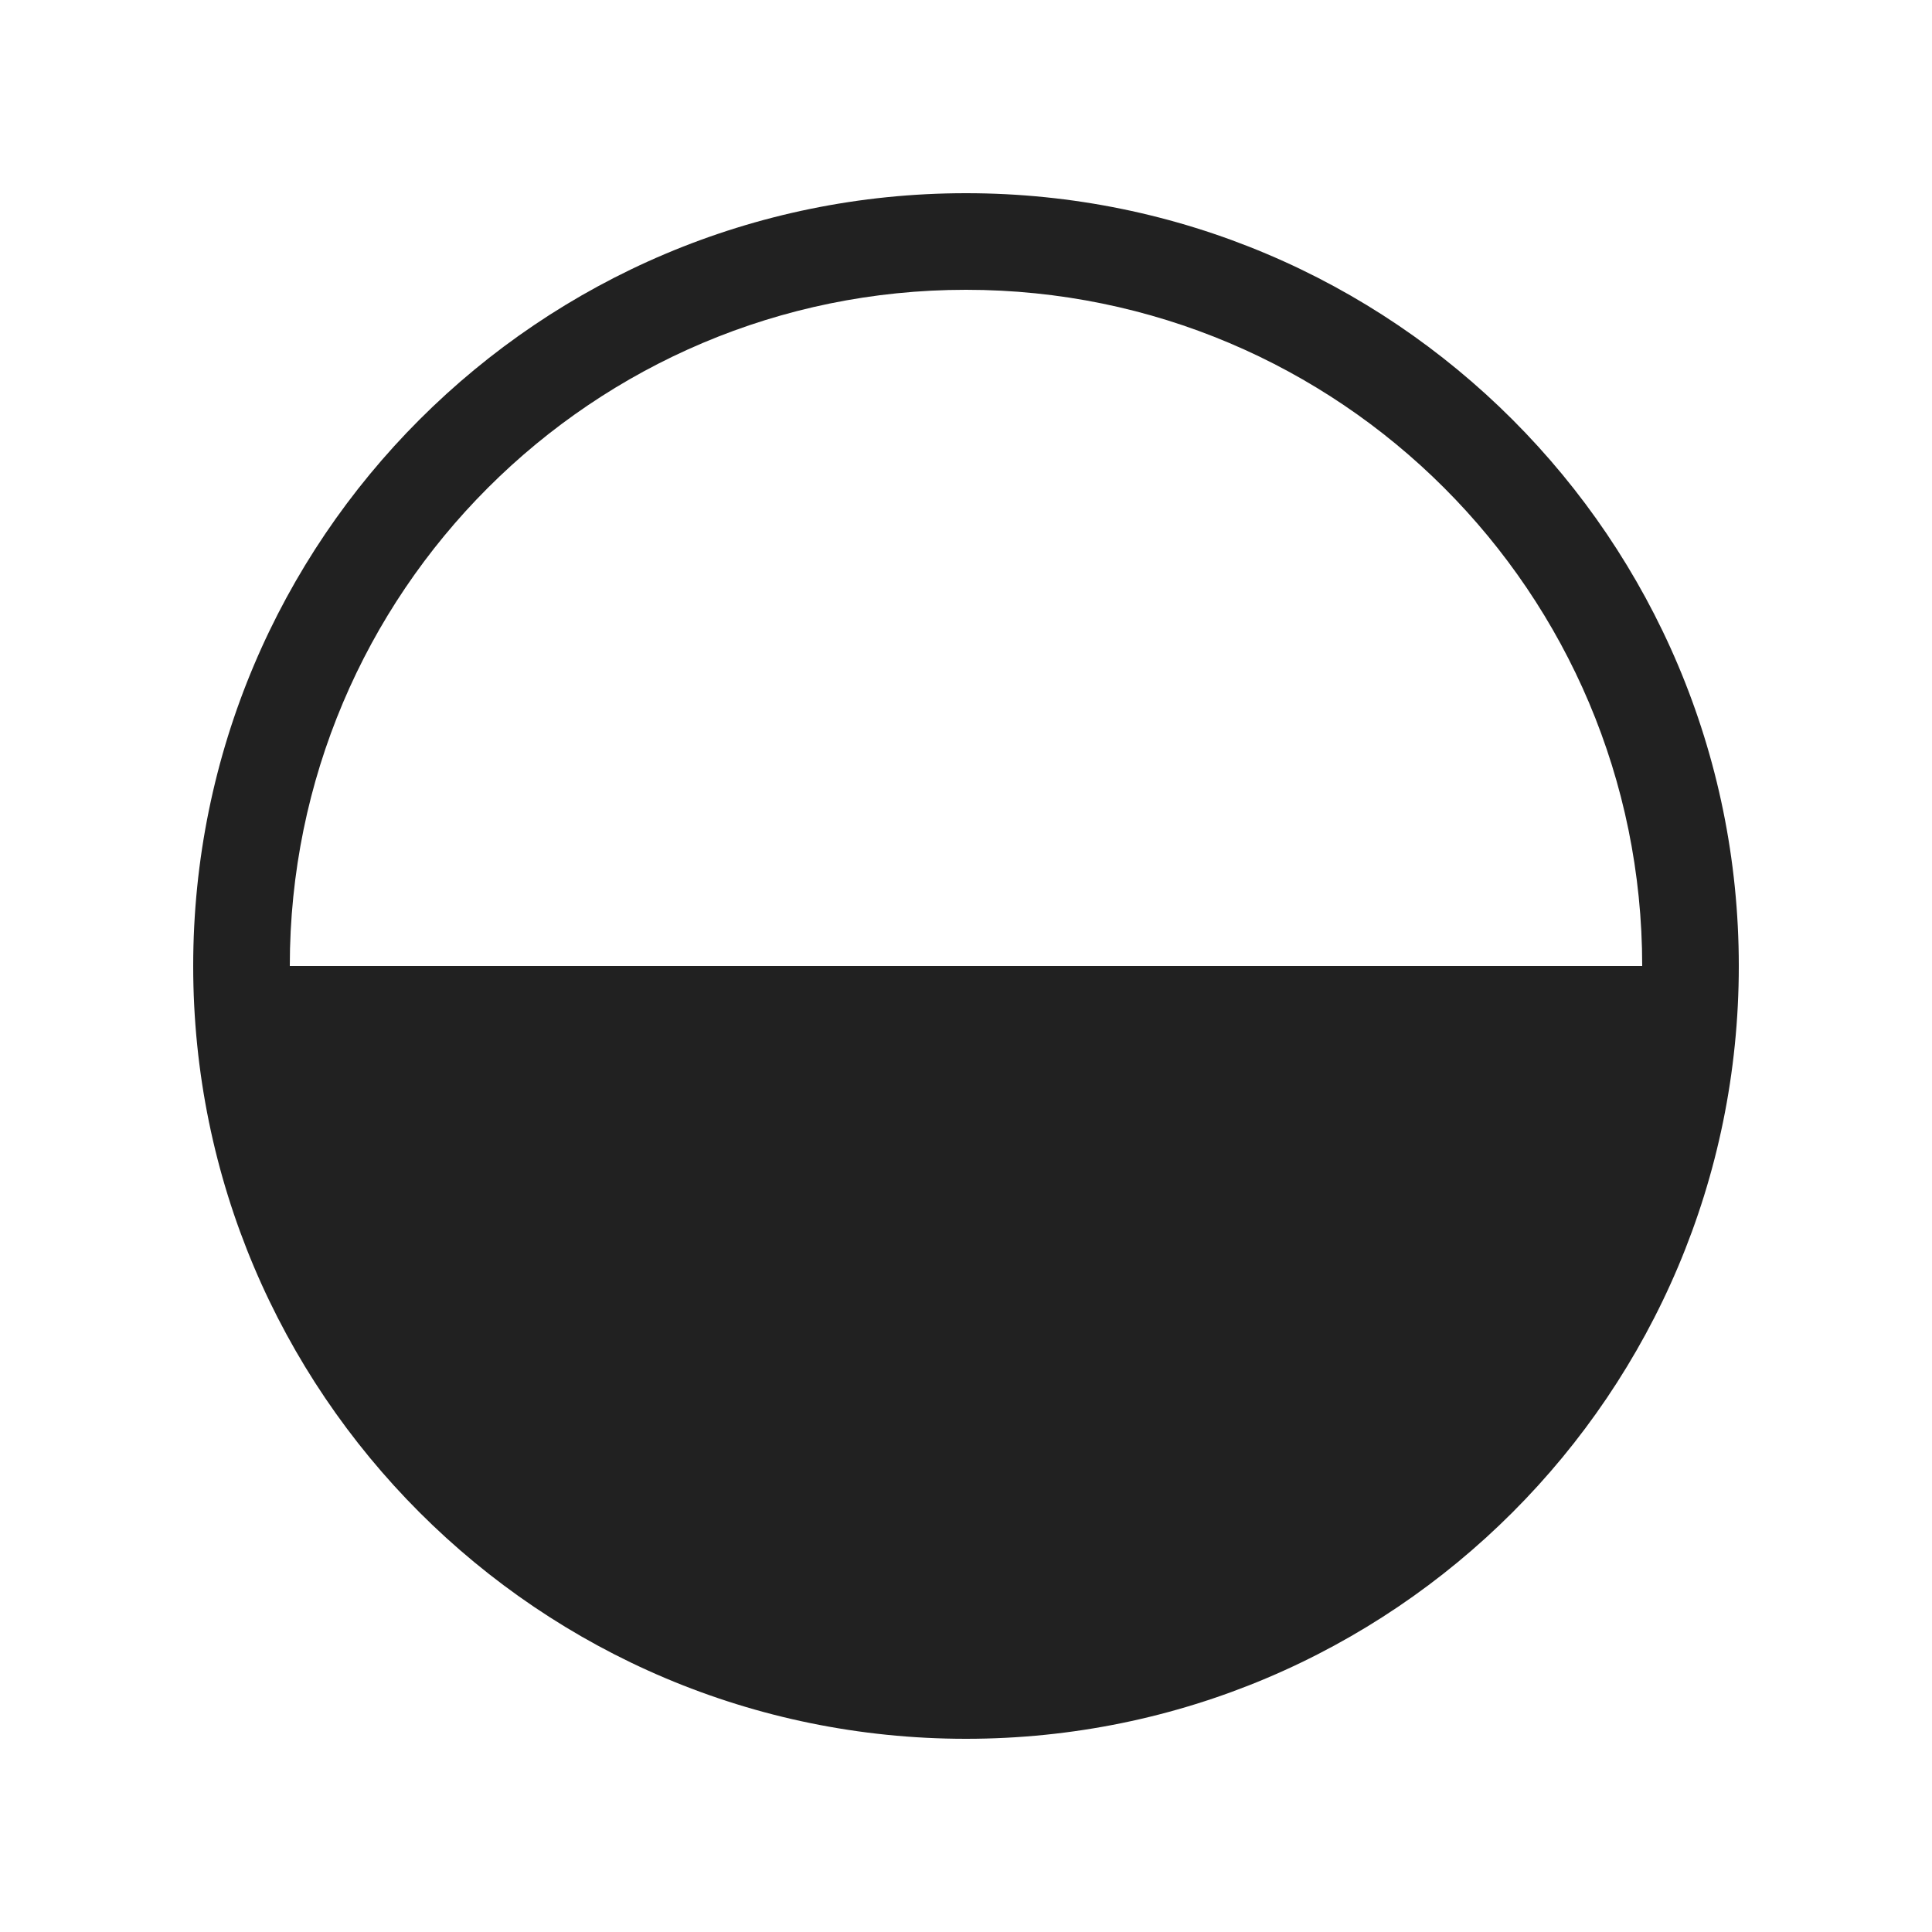
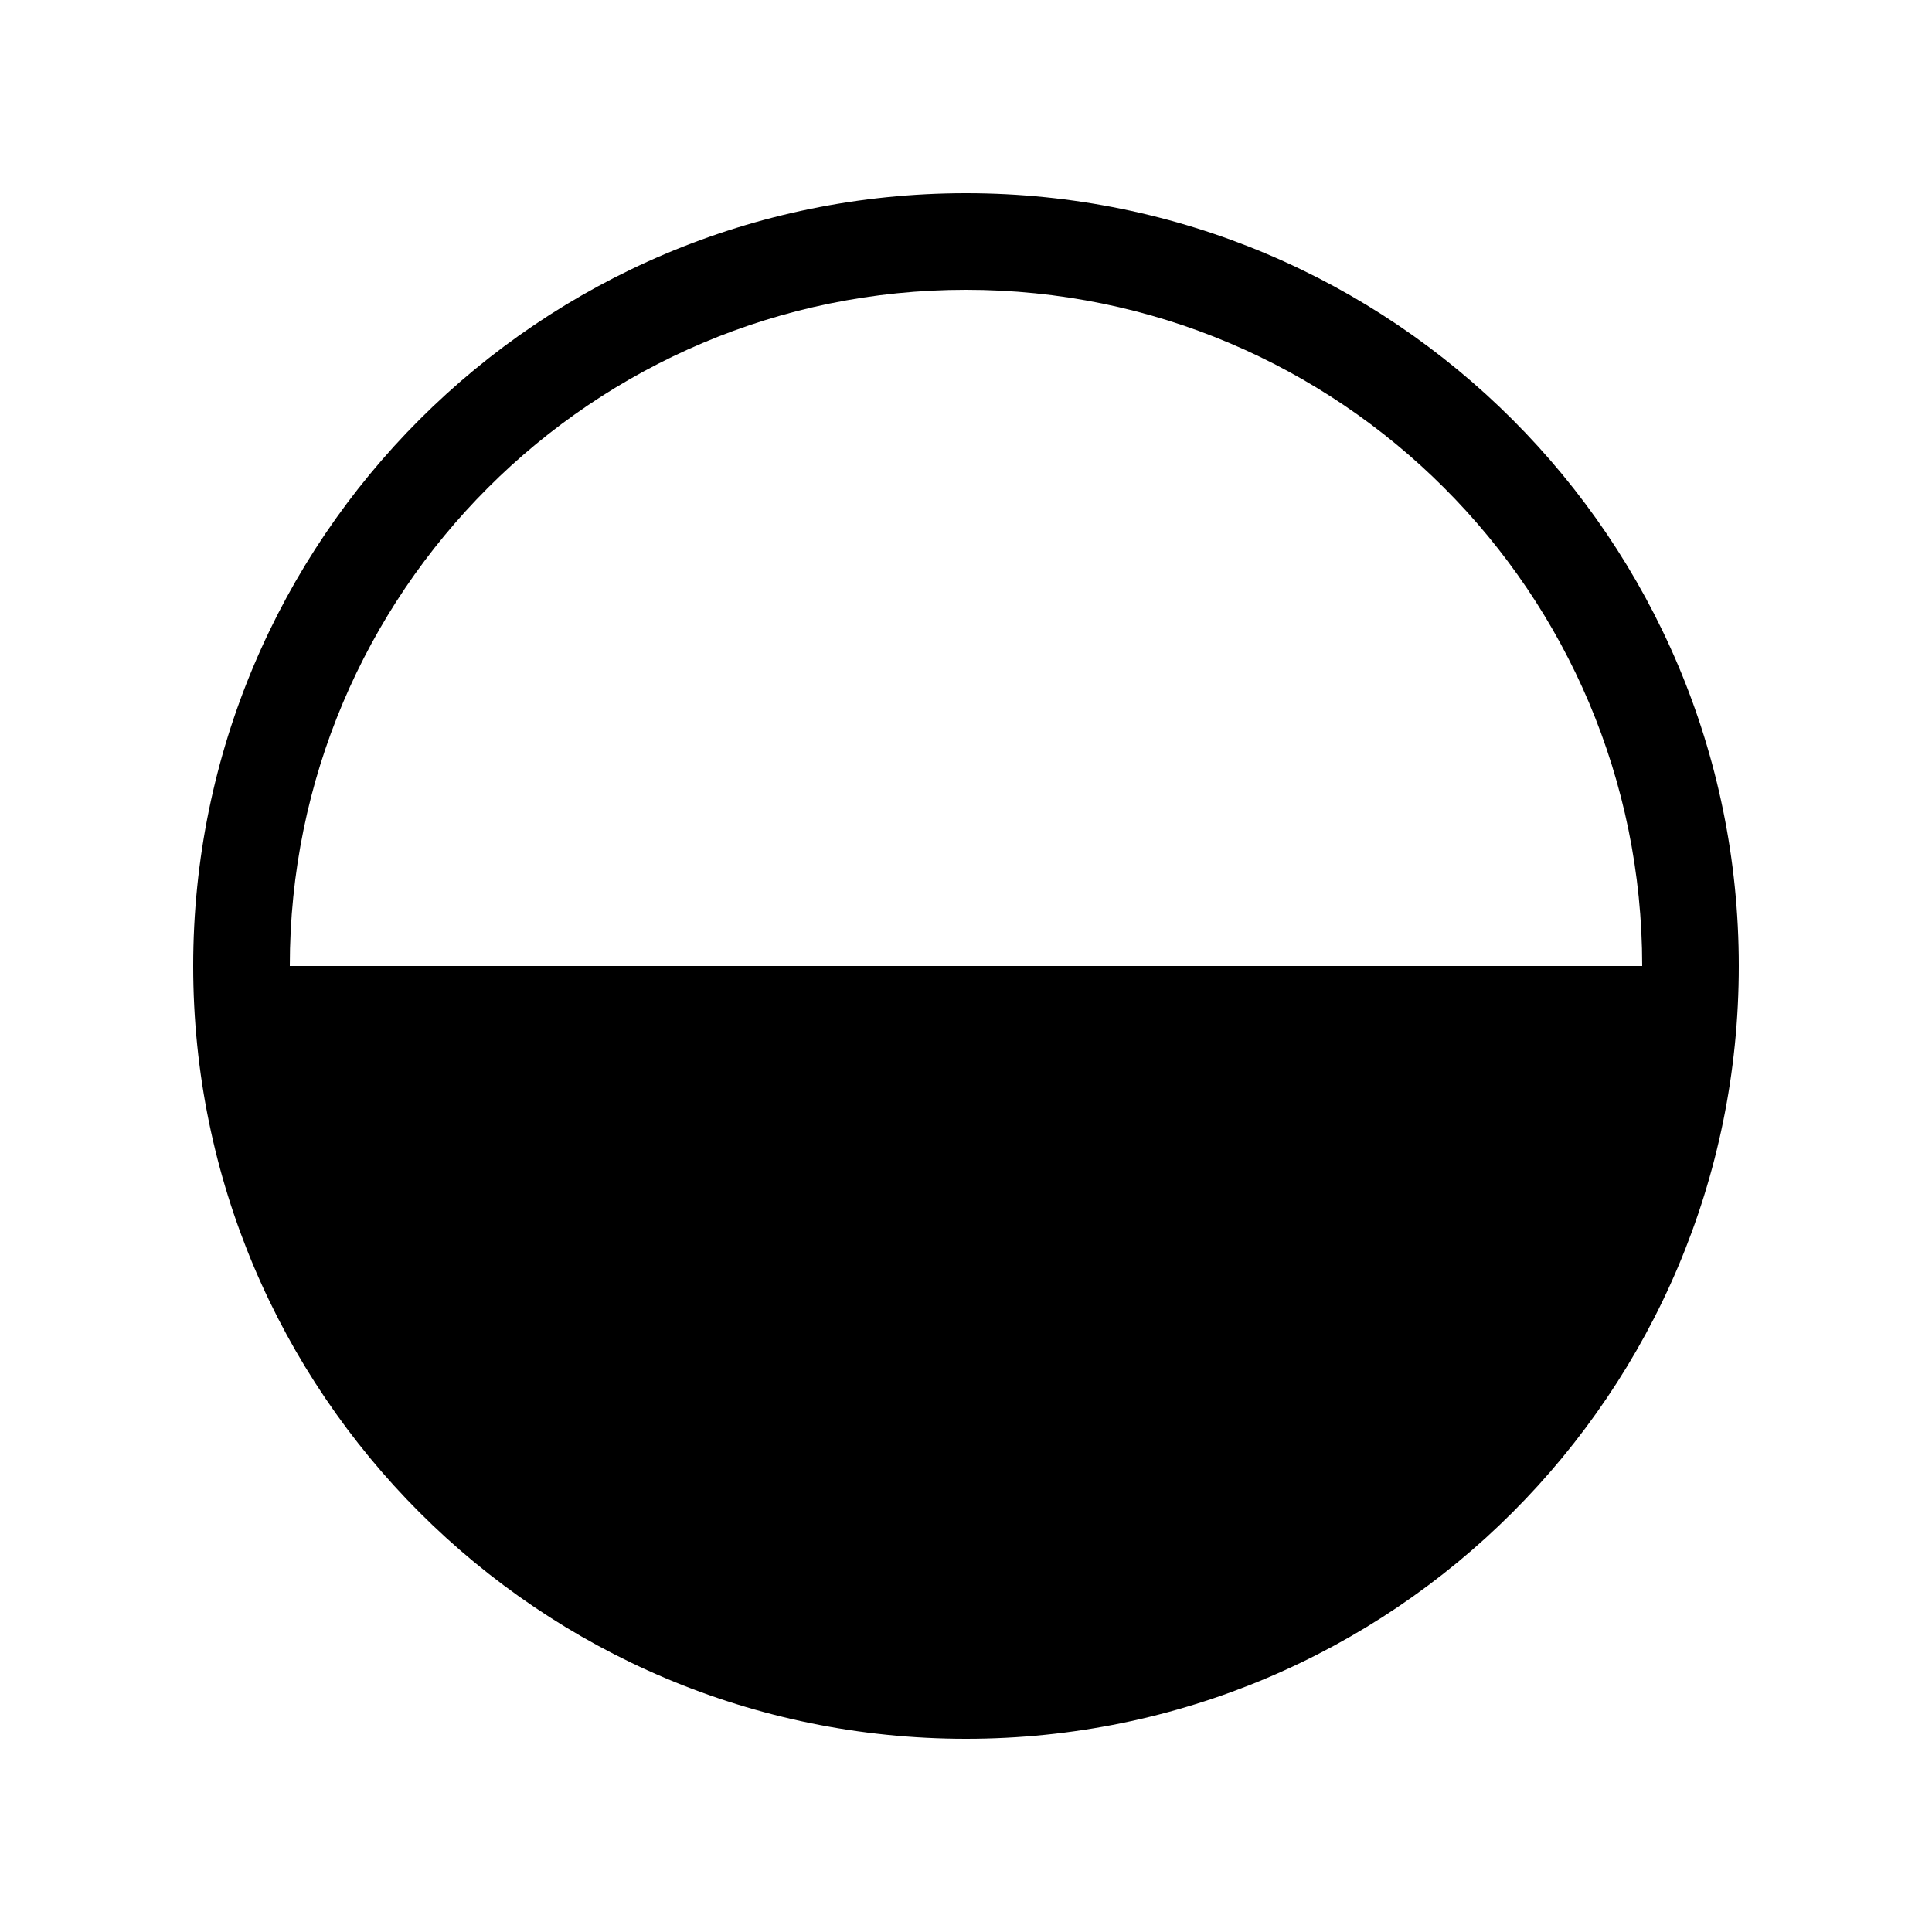
<svg xmlns="http://www.w3.org/2000/svg" width="20" height="20" viewBox="0 0 20 20" fill="none">
-   <path d="M3 10C3 6.134 6.134 3 10 3C13.866 3 17 6.134 17 10H3ZM10 2C5.582 2 2 5.582 2 10C2 14.418 5.582 18 10 18C14.418 18 18 14.418 18 10C18 5.582 14.418 2 10 2Z" fill="#212121" />
+   <path d="M3 10C3 6.134 6.134 3 10 3C13.866 3 17 6.134 17 10H3ZM10 2C5.582 2 2 5.582 2 10C2 14.418 5.582 18 10 18C14.418 18 18 14.418 18 10C18 5.582 14.418 2 10 2Z" fill="currentColor" />
</svg>
